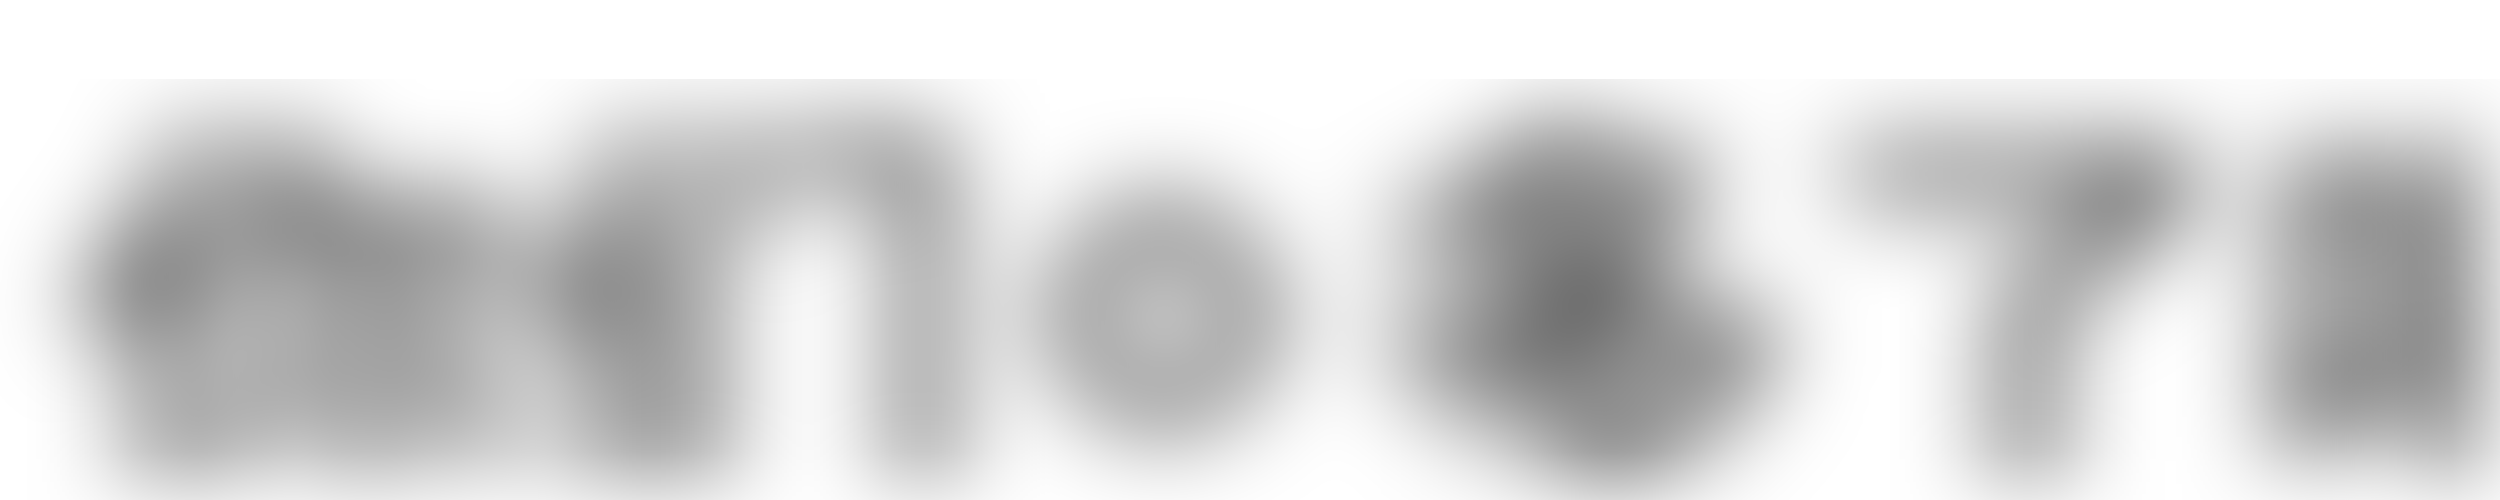
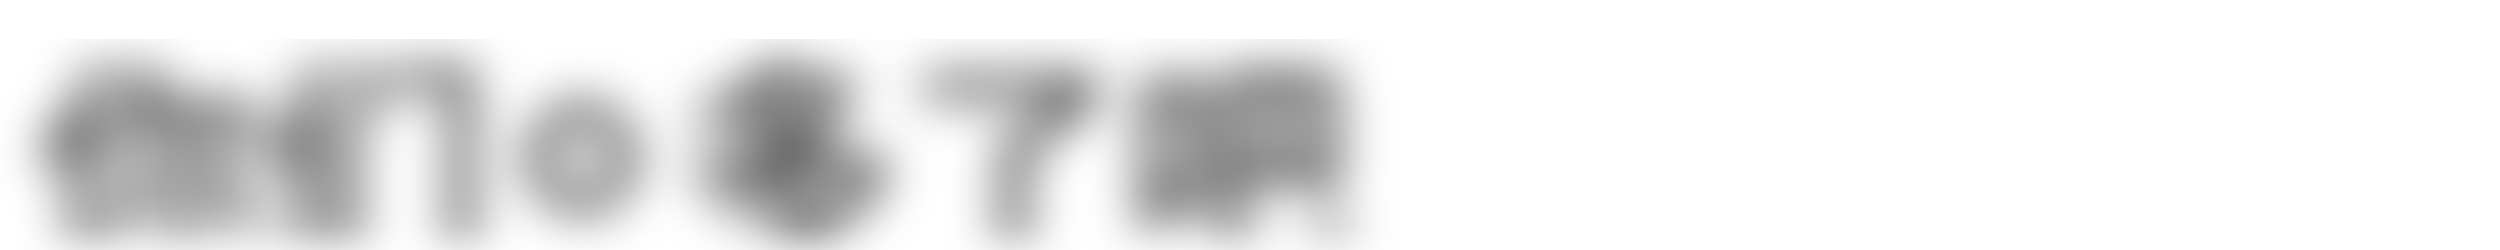
- <svg xmlns="http://www.w3.org/2000/svg" width="100" height="20" version="1.1">
+ <svg xmlns="http://www.w3.org/2000/svg" width="200" height="20" version="1.1">
  <defs>
    <filter id="Gaussian_Blur">
      <feGaussianBlur in="SourceGraphic" stdDeviation="2" />
    </filter>
  </defs>
  <text x="3" y="20" style="font-size:18;filter:url(#Gaussian_Blur)">你们⚪多了吧</text>
</svg>
